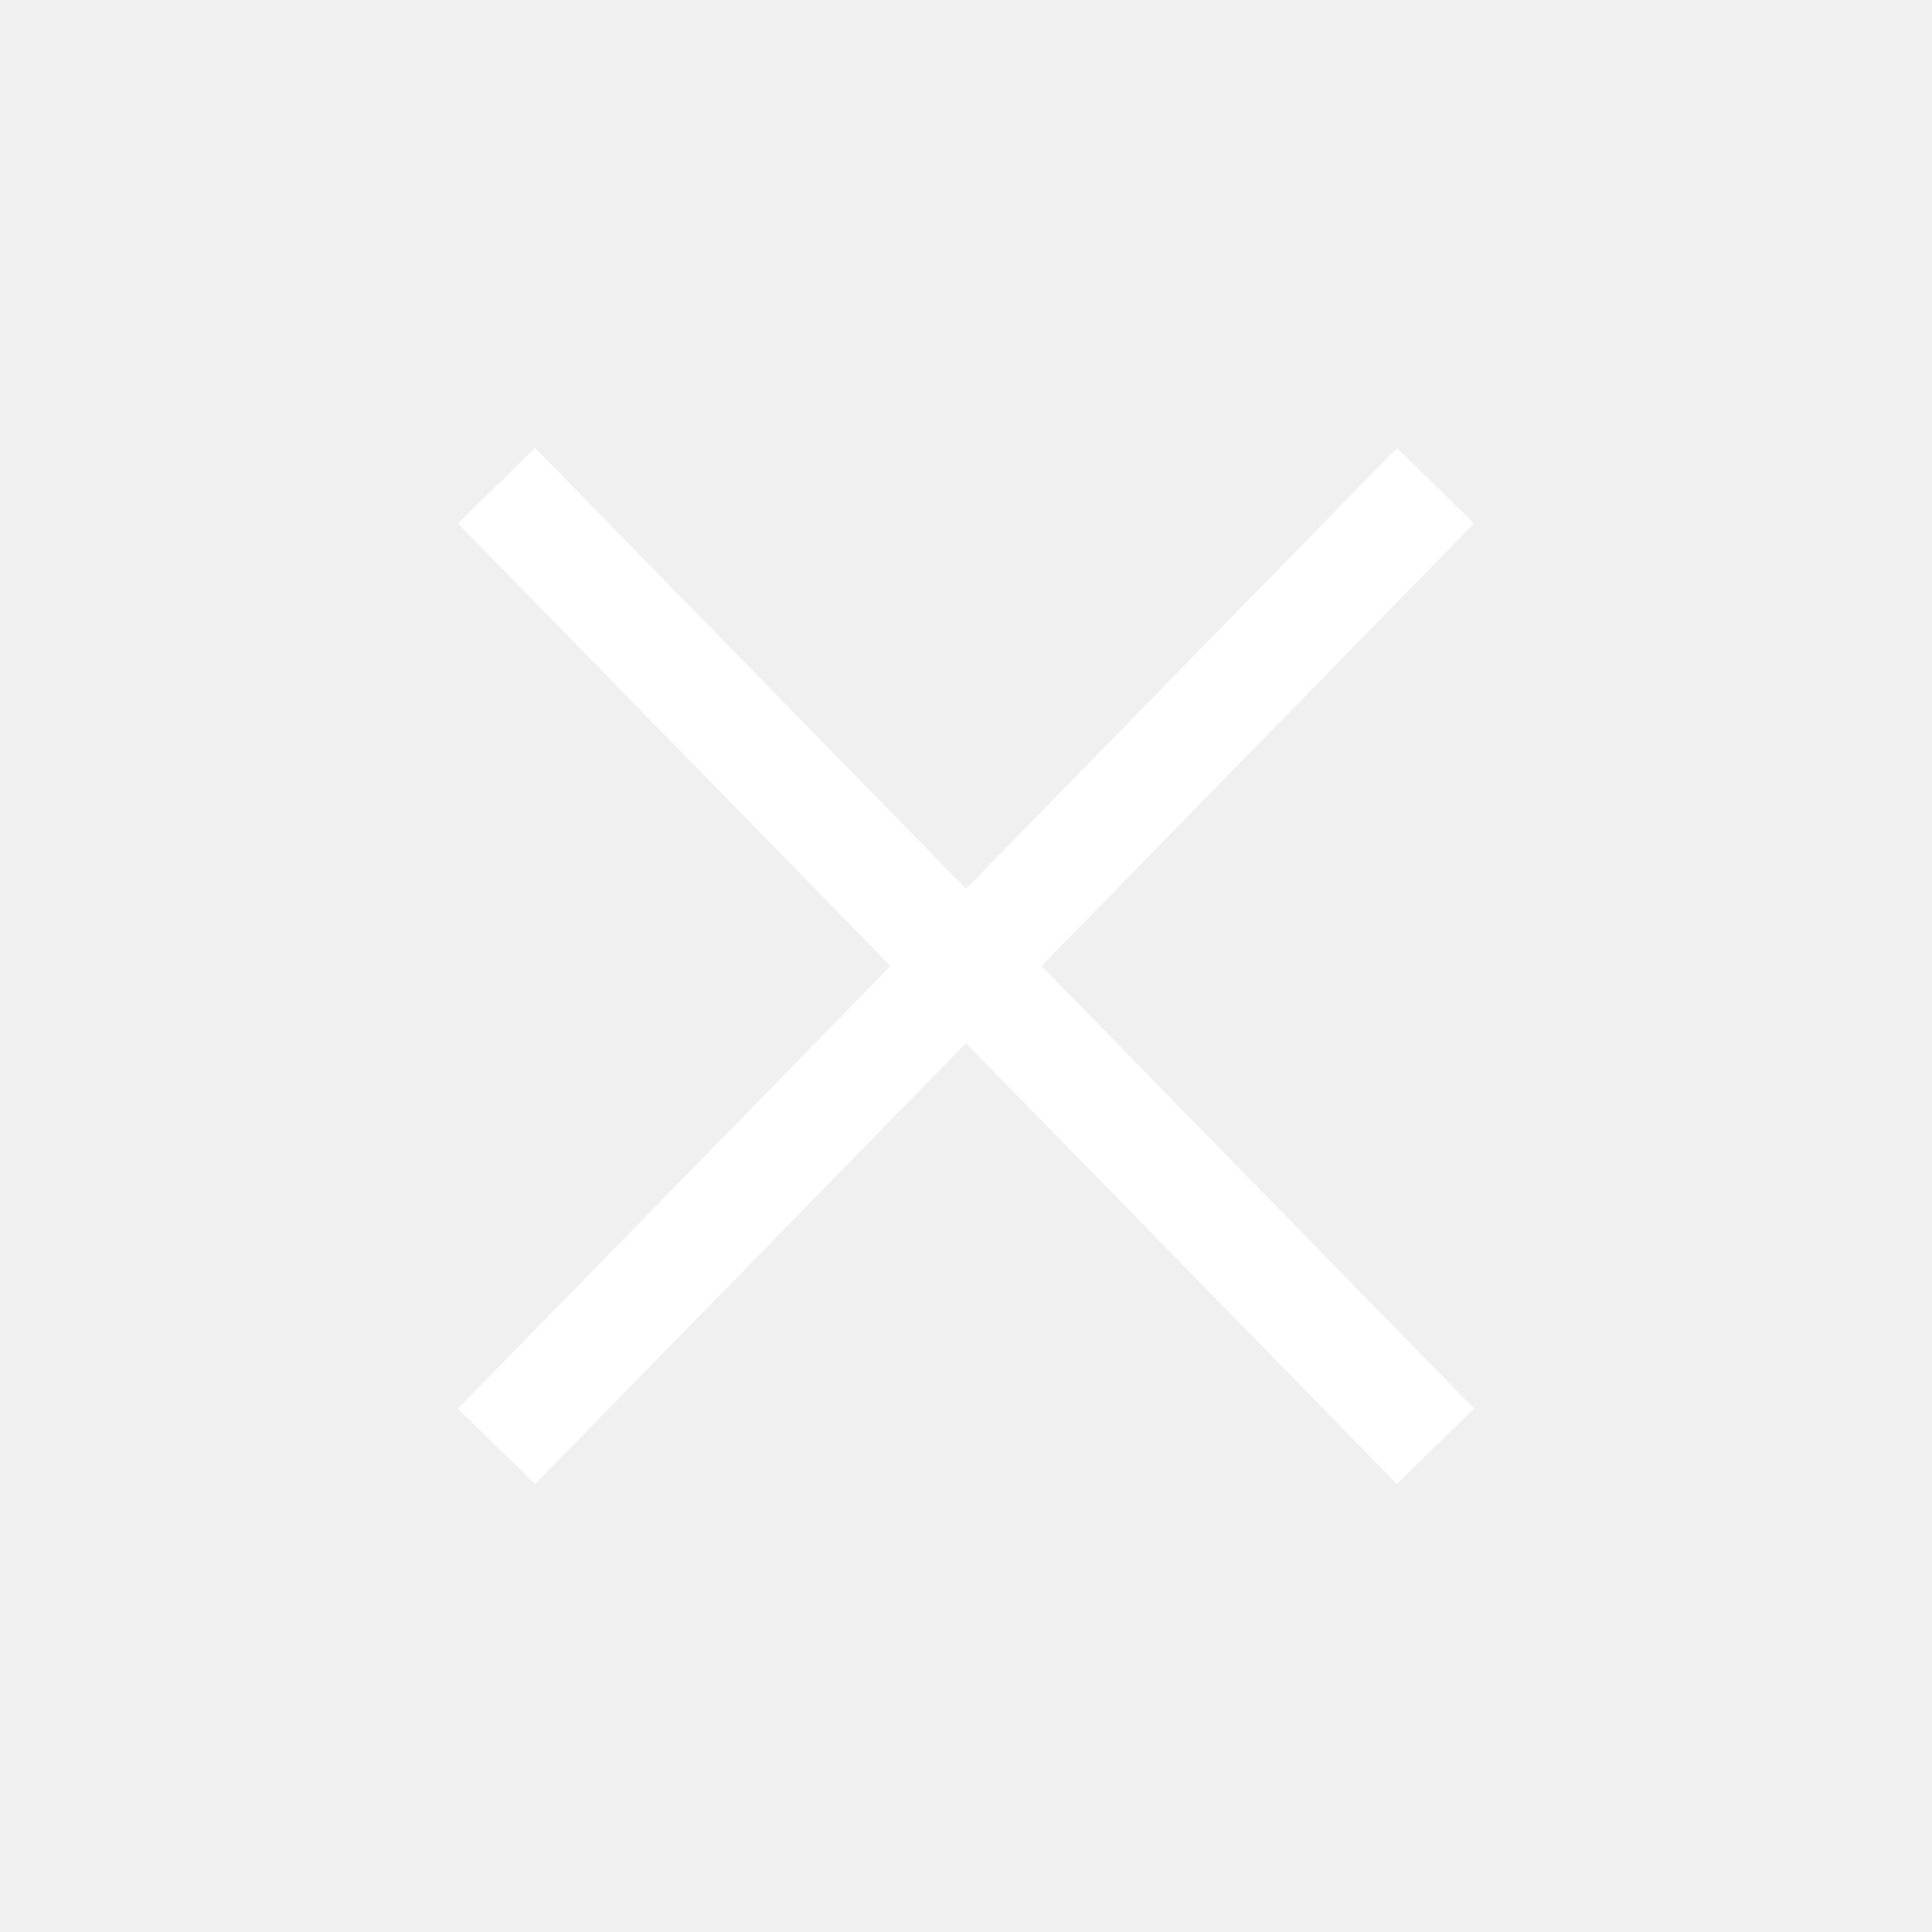
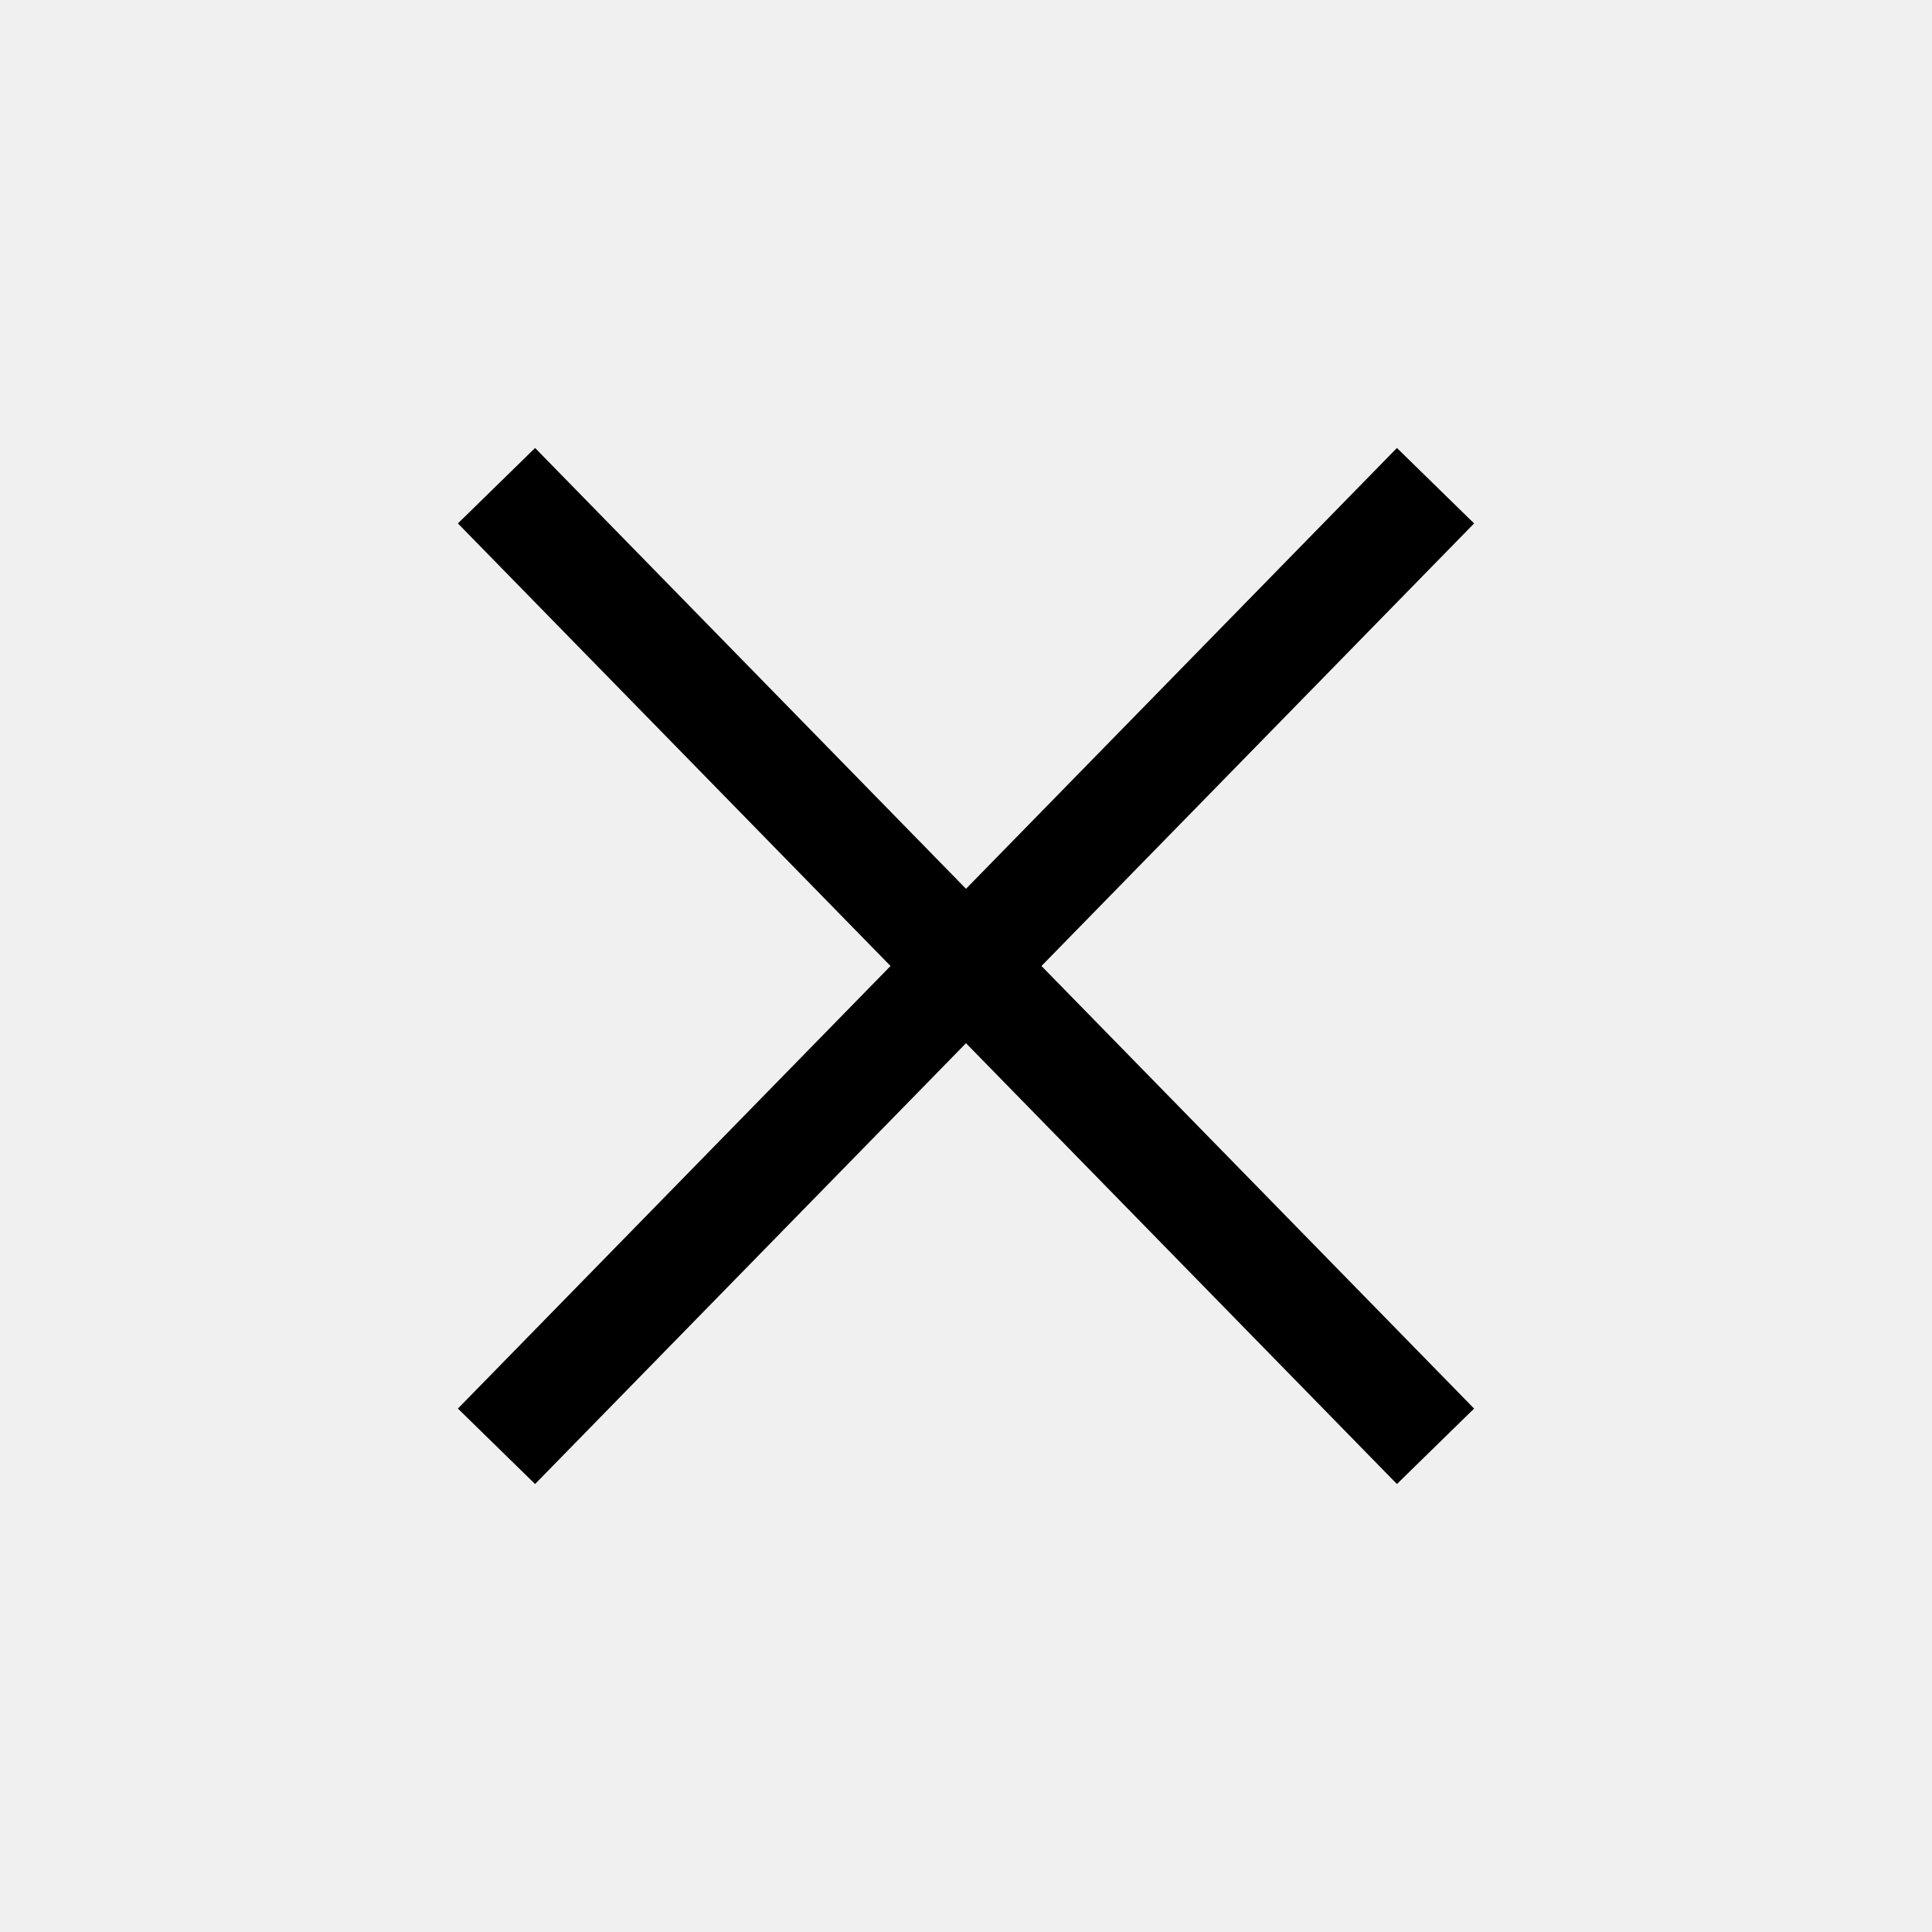
<svg xmlns="http://www.w3.org/2000/svg" version="1.1" id="Layer_1" x="0px" y="0px" viewBox="0 0 17.9 17.9" style="enable-background:new 0 0 17.9 17.9;" xml:space="preserve">
  <style type="text/css">
- 	.st0{fill:none;}
- 	.st1{fill:none;stroke:#FFFFFF;stroke-miterlimit:10;}
+ 	.st0{fill:none;stroke:#000000;stroke-miterlimit:10;}
</style>
  <g>
-     <rect x="0.5" y="0.5" class="st0" width="16.9" height="16.9" />
-     <line class="st1" x1="4.6" y1="13.4" x2="13.3" y2="4.5" />
-     <line class="st1" x1="13.3" y1="13.4" x2="4.6" y2="4.5" />
+     <line class="st0" x1="4.6" y1="13.4" x2="13.3" y2="4.5" />
+     <line class="st0" x1="13.3" y1="13.4" x2="4.6" y2="4.5" />
  </g>
</svg>
